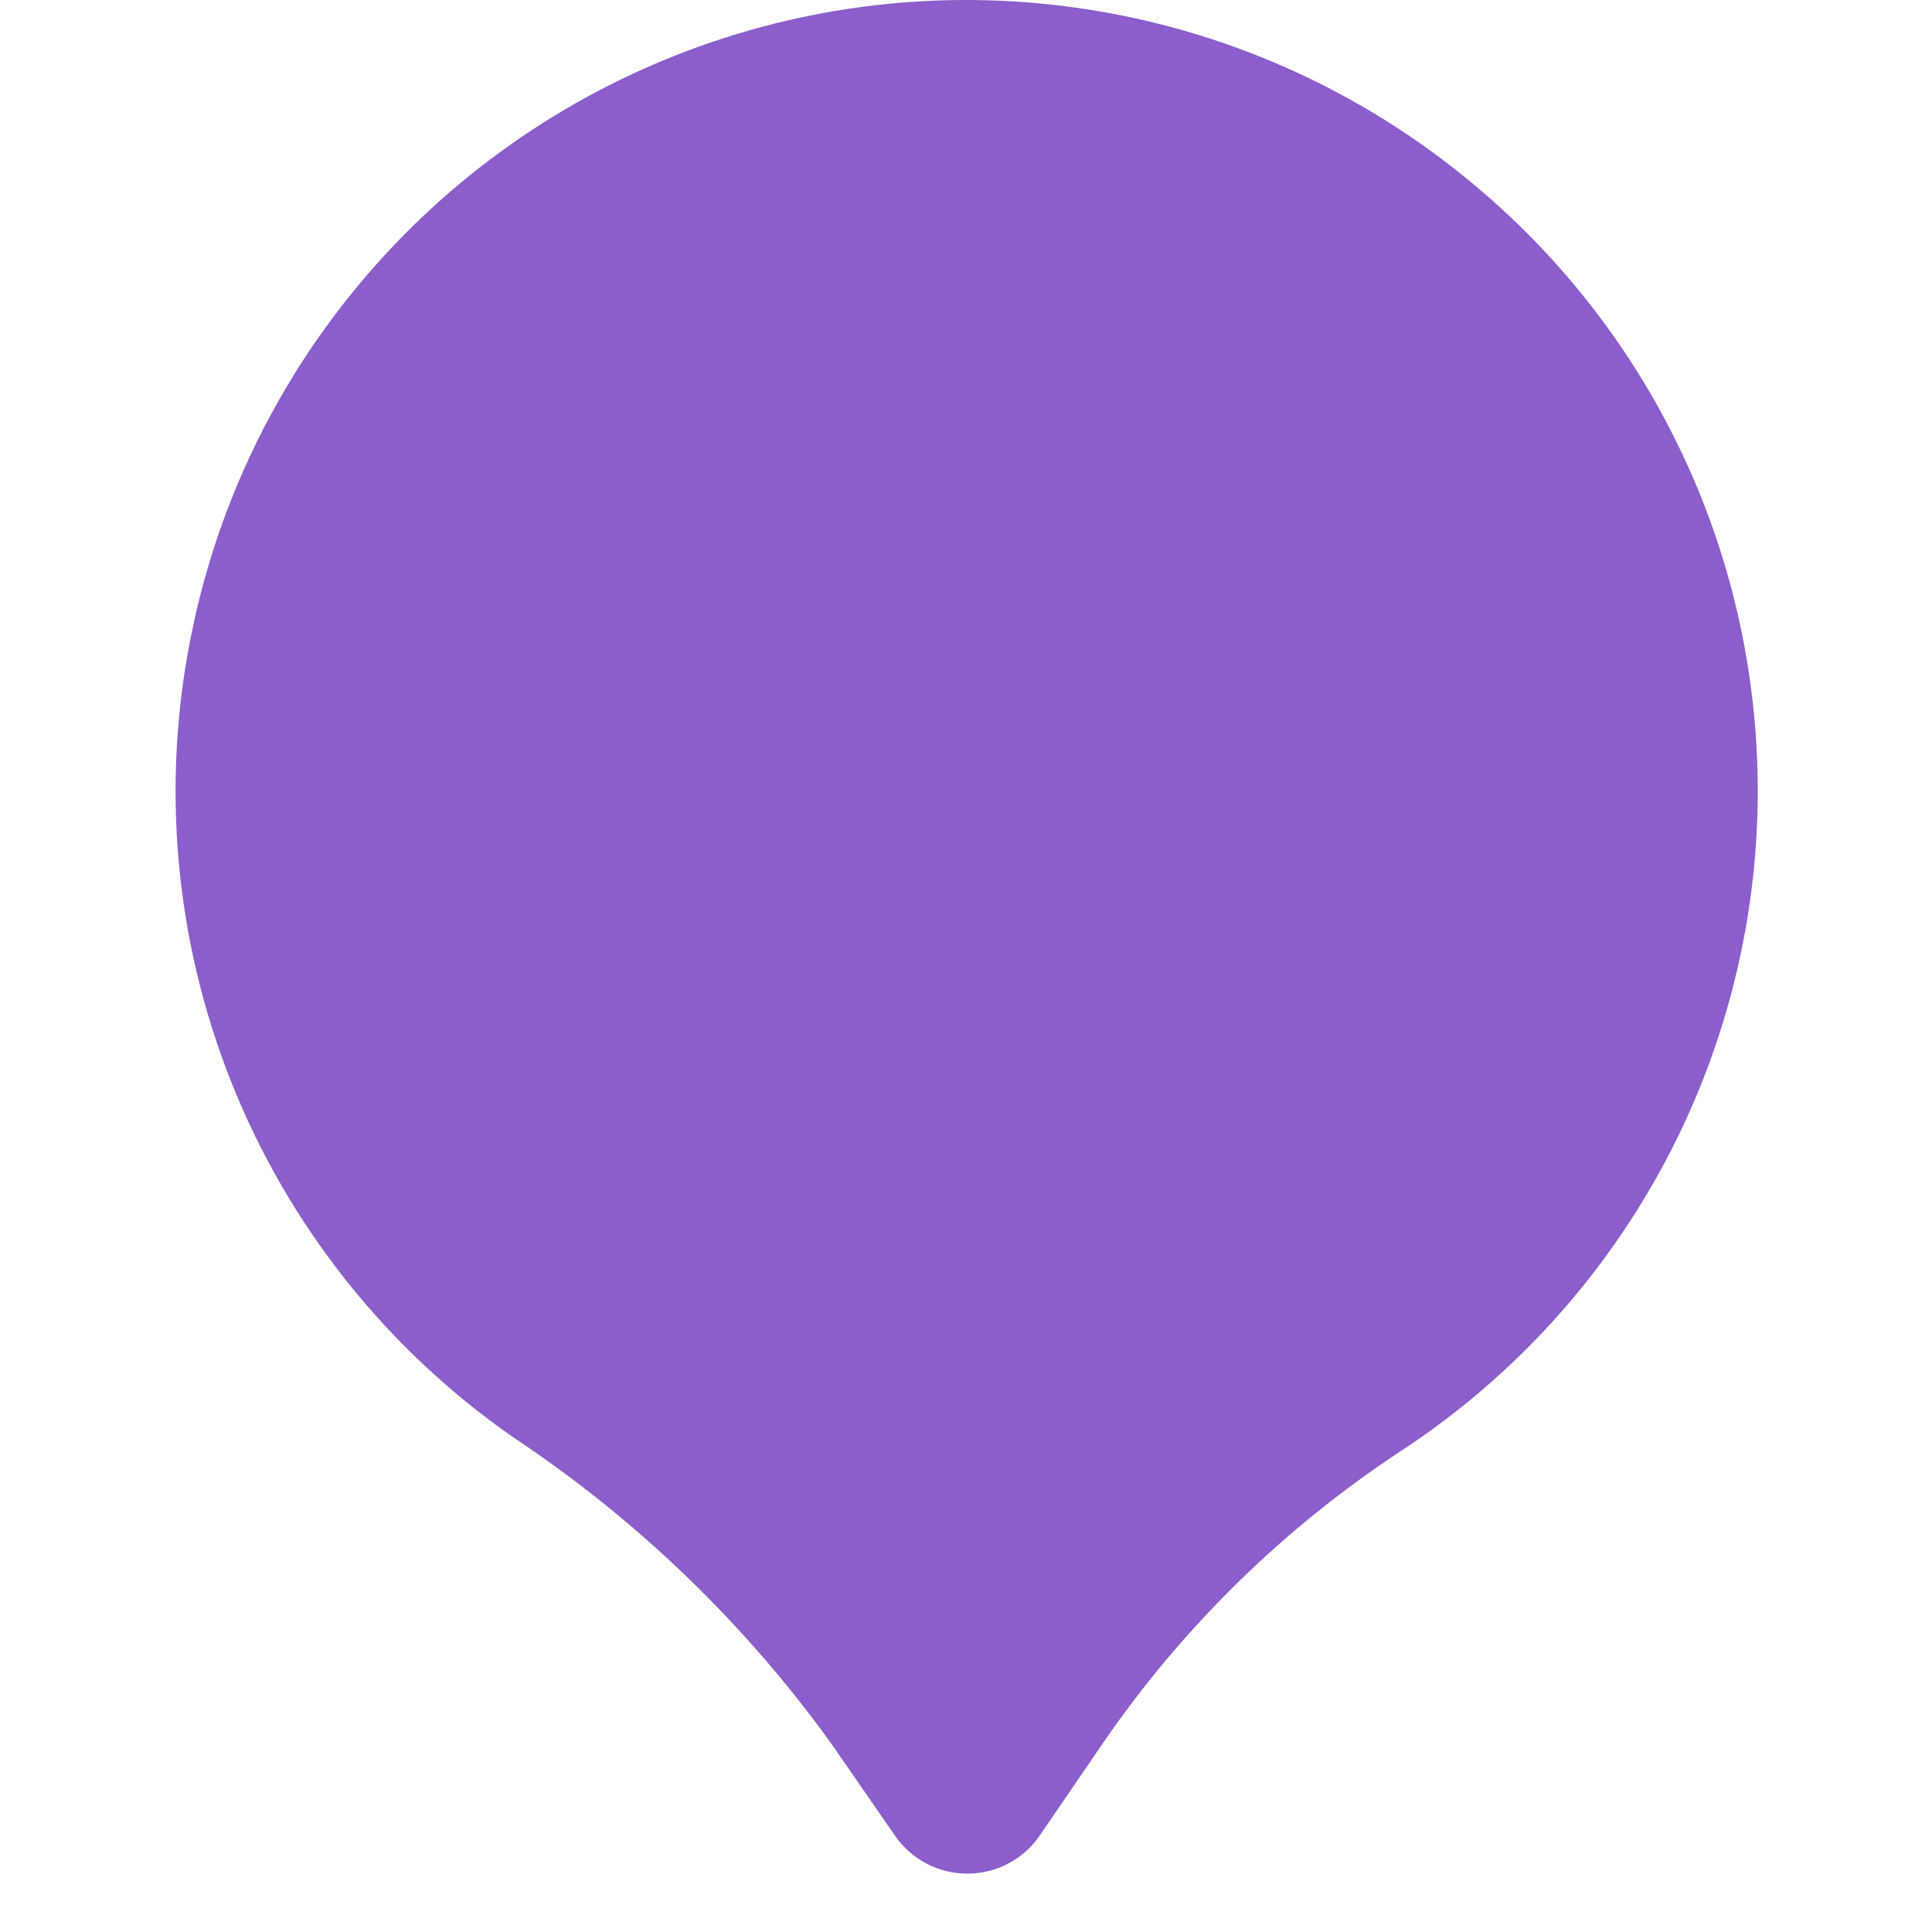
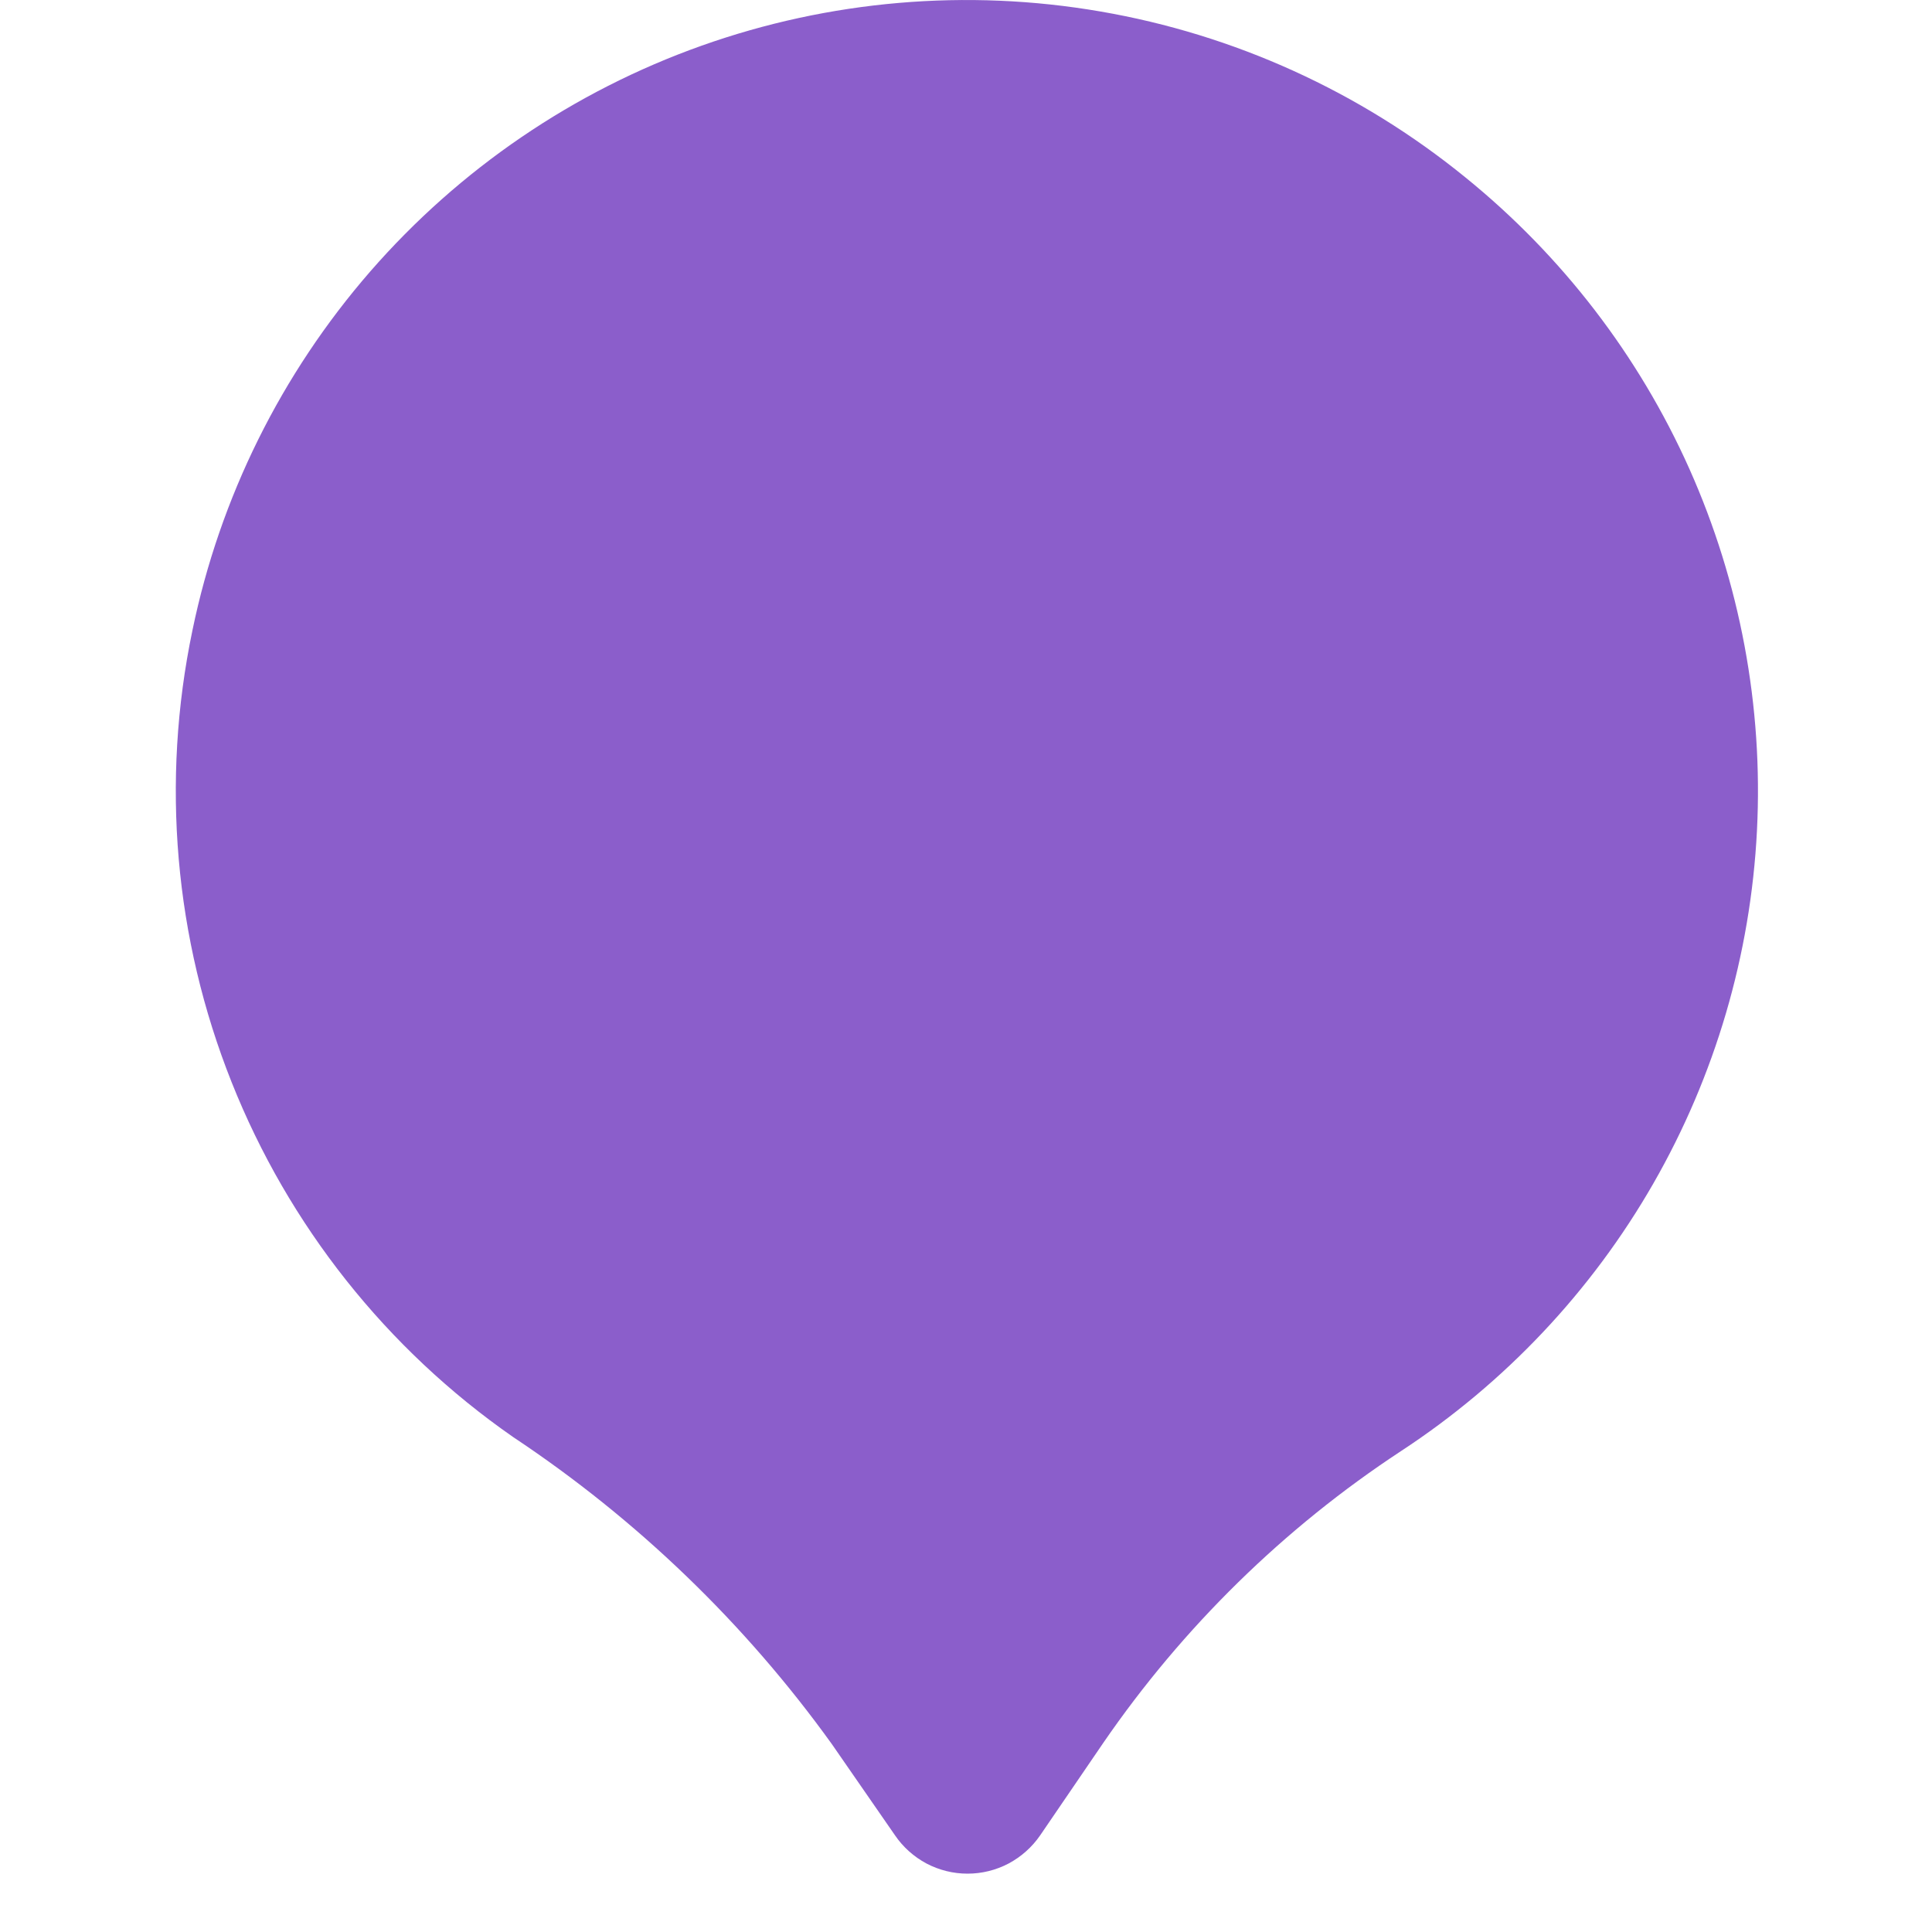
- <svg xmlns="http://www.w3.org/2000/svg" width="34" height="34" viewBox="0 0 34 34">
+ <svg xmlns="http://www.w3.org/2000/svg" width="20" height="20" viewBox="0 0 20 20">
  <g transform="translate(0 0)">
-     <g transform="translate(3.09 -0)">
-       <g transform="translate(-0 -0)">
-         <path d="M22.691 3.119C20.838 1.612 18.628 0.607 16.273 0.202C13.919 -0.204 11.499 0.004 9.249 0.806C6.998 1.607 4.991 2.975 3.423 4.777C1.854 6.579 0.776 8.754 0.292 11.094C-0.263 13.753 -0.024 16.517 0.98 19.042C1.984 21.566 3.708 23.74 5.939 25.292C8.117 26.739 10.016 28.568 11.543 30.69L12.656 32.298C12.798 32.506 12.988 32.676 13.211 32.794C13.434 32.912 13.682 32.973 13.934 32.973C14.186 32.973 14.434 32.912 14.656 32.794C14.879 32.676 15.07 32.506 15.211 32.298L16.324 30.67C17.721 28.637 19.498 26.895 21.558 25.539C23.389 24.341 24.912 22.727 26.001 20.829C27.09 18.931 27.715 16.803 27.826 14.617C27.936 12.432 27.529 10.251 26.637 8.253C25.744 6.255 24.392 4.496 22.691 3.119Z" fill="#8B5ECB" fill-rule="evenodd" />
+     <g transform="translate(0 0)">
+       <g transform="translate(1.82 -0)">
+         <g transform="translate(0 0)">
+           <path d="M13.348 1.835C12.258 0.948 10.957 0.357 9.572 0.119C8.187 -0.12 6.764 0.003 5.44 0.474C4.116 0.945 2.936 1.75 2.013 2.81C1.091 3.87 0.456 5.15 0.172 6.526C-0.155 8.09 -0.014 9.716 0.577 11.201C1.167 12.686 2.181 13.965 3.493 14.877C4.775 15.729 5.892 16.805 6.79 18.053L7.445 18.999C7.528 19.121 7.64 19.221 7.771 19.291C7.902 19.36 8.048 19.396 8.196 19.396C8.344 19.396 8.49 19.36 8.621 19.291C8.752 19.221 8.864 19.121 8.948 18.999L9.602 18.041C10.424 16.845 11.469 15.82 12.681 15.023C13.758 14.318 14.654 13.369 15.295 12.252C15.935 11.136 16.303 9.884 16.368 8.598C16.433 7.313 16.193 6.03 15.669 4.855C15.144 3.679 14.348 2.645 13.348 1.835Z" fill="#8B5ECB" fill-rule="evenodd" />
+         </g>
      </g>
    </g>
  </g>
</svg>
